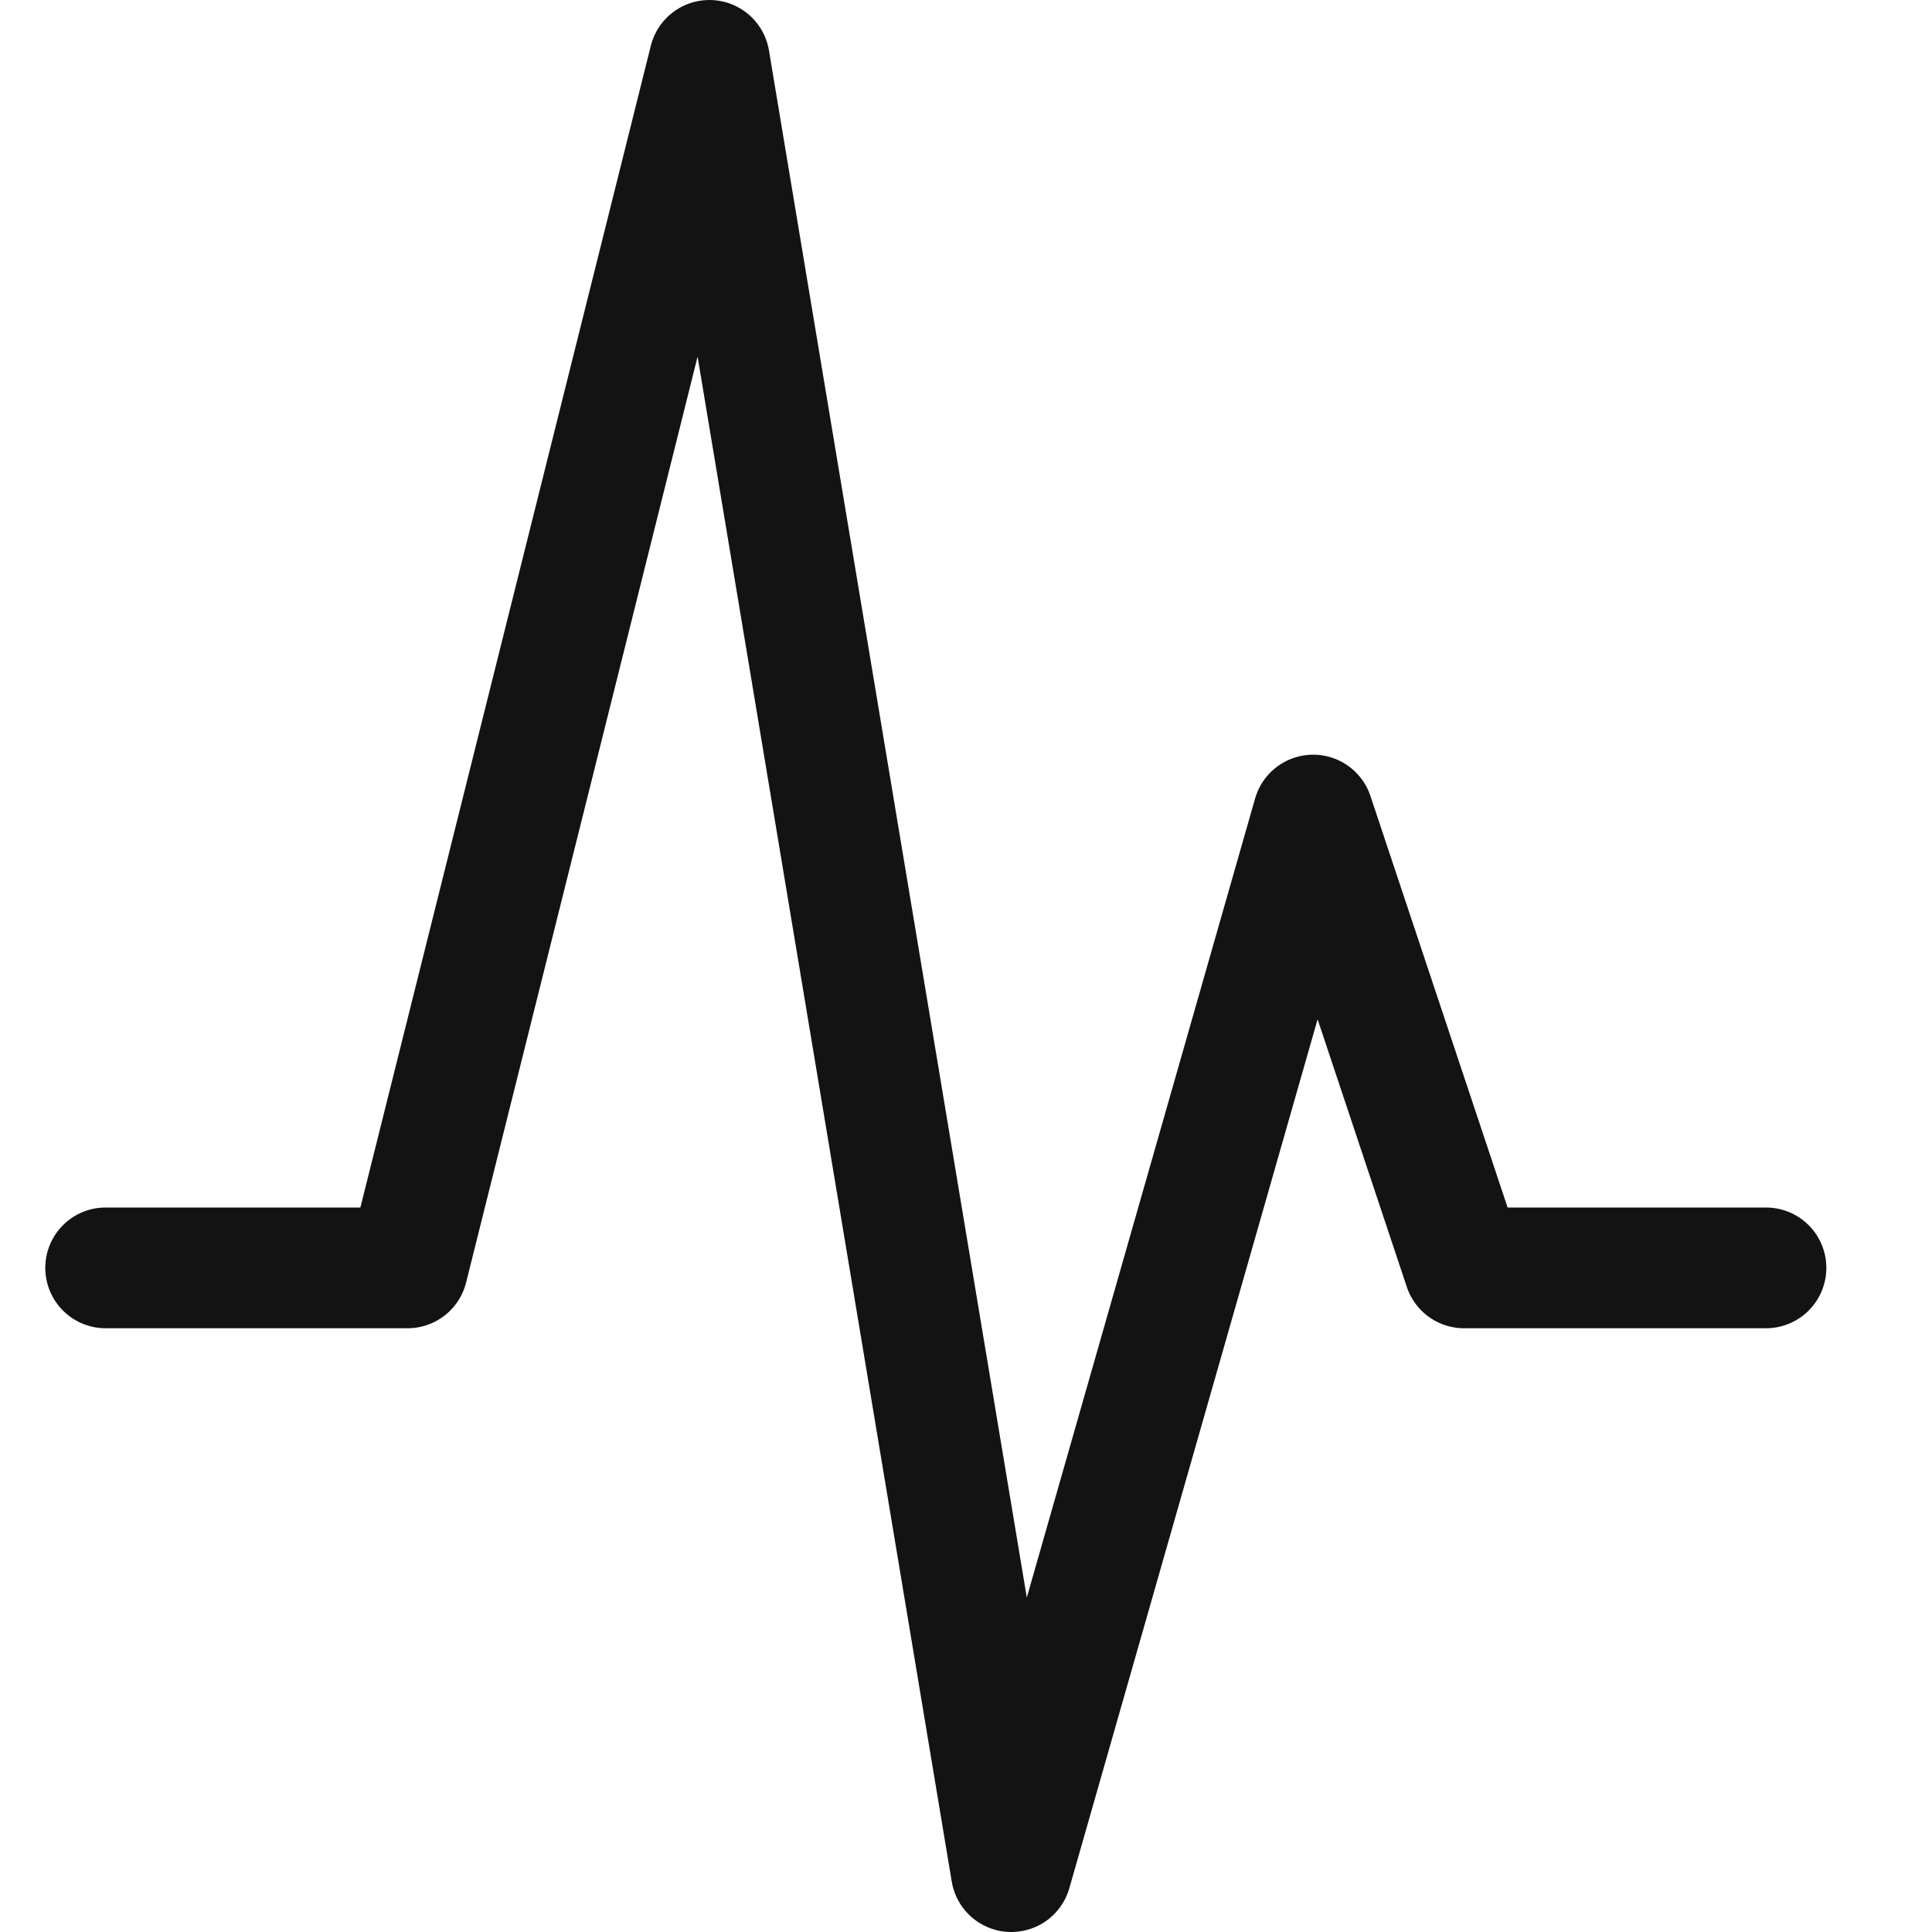
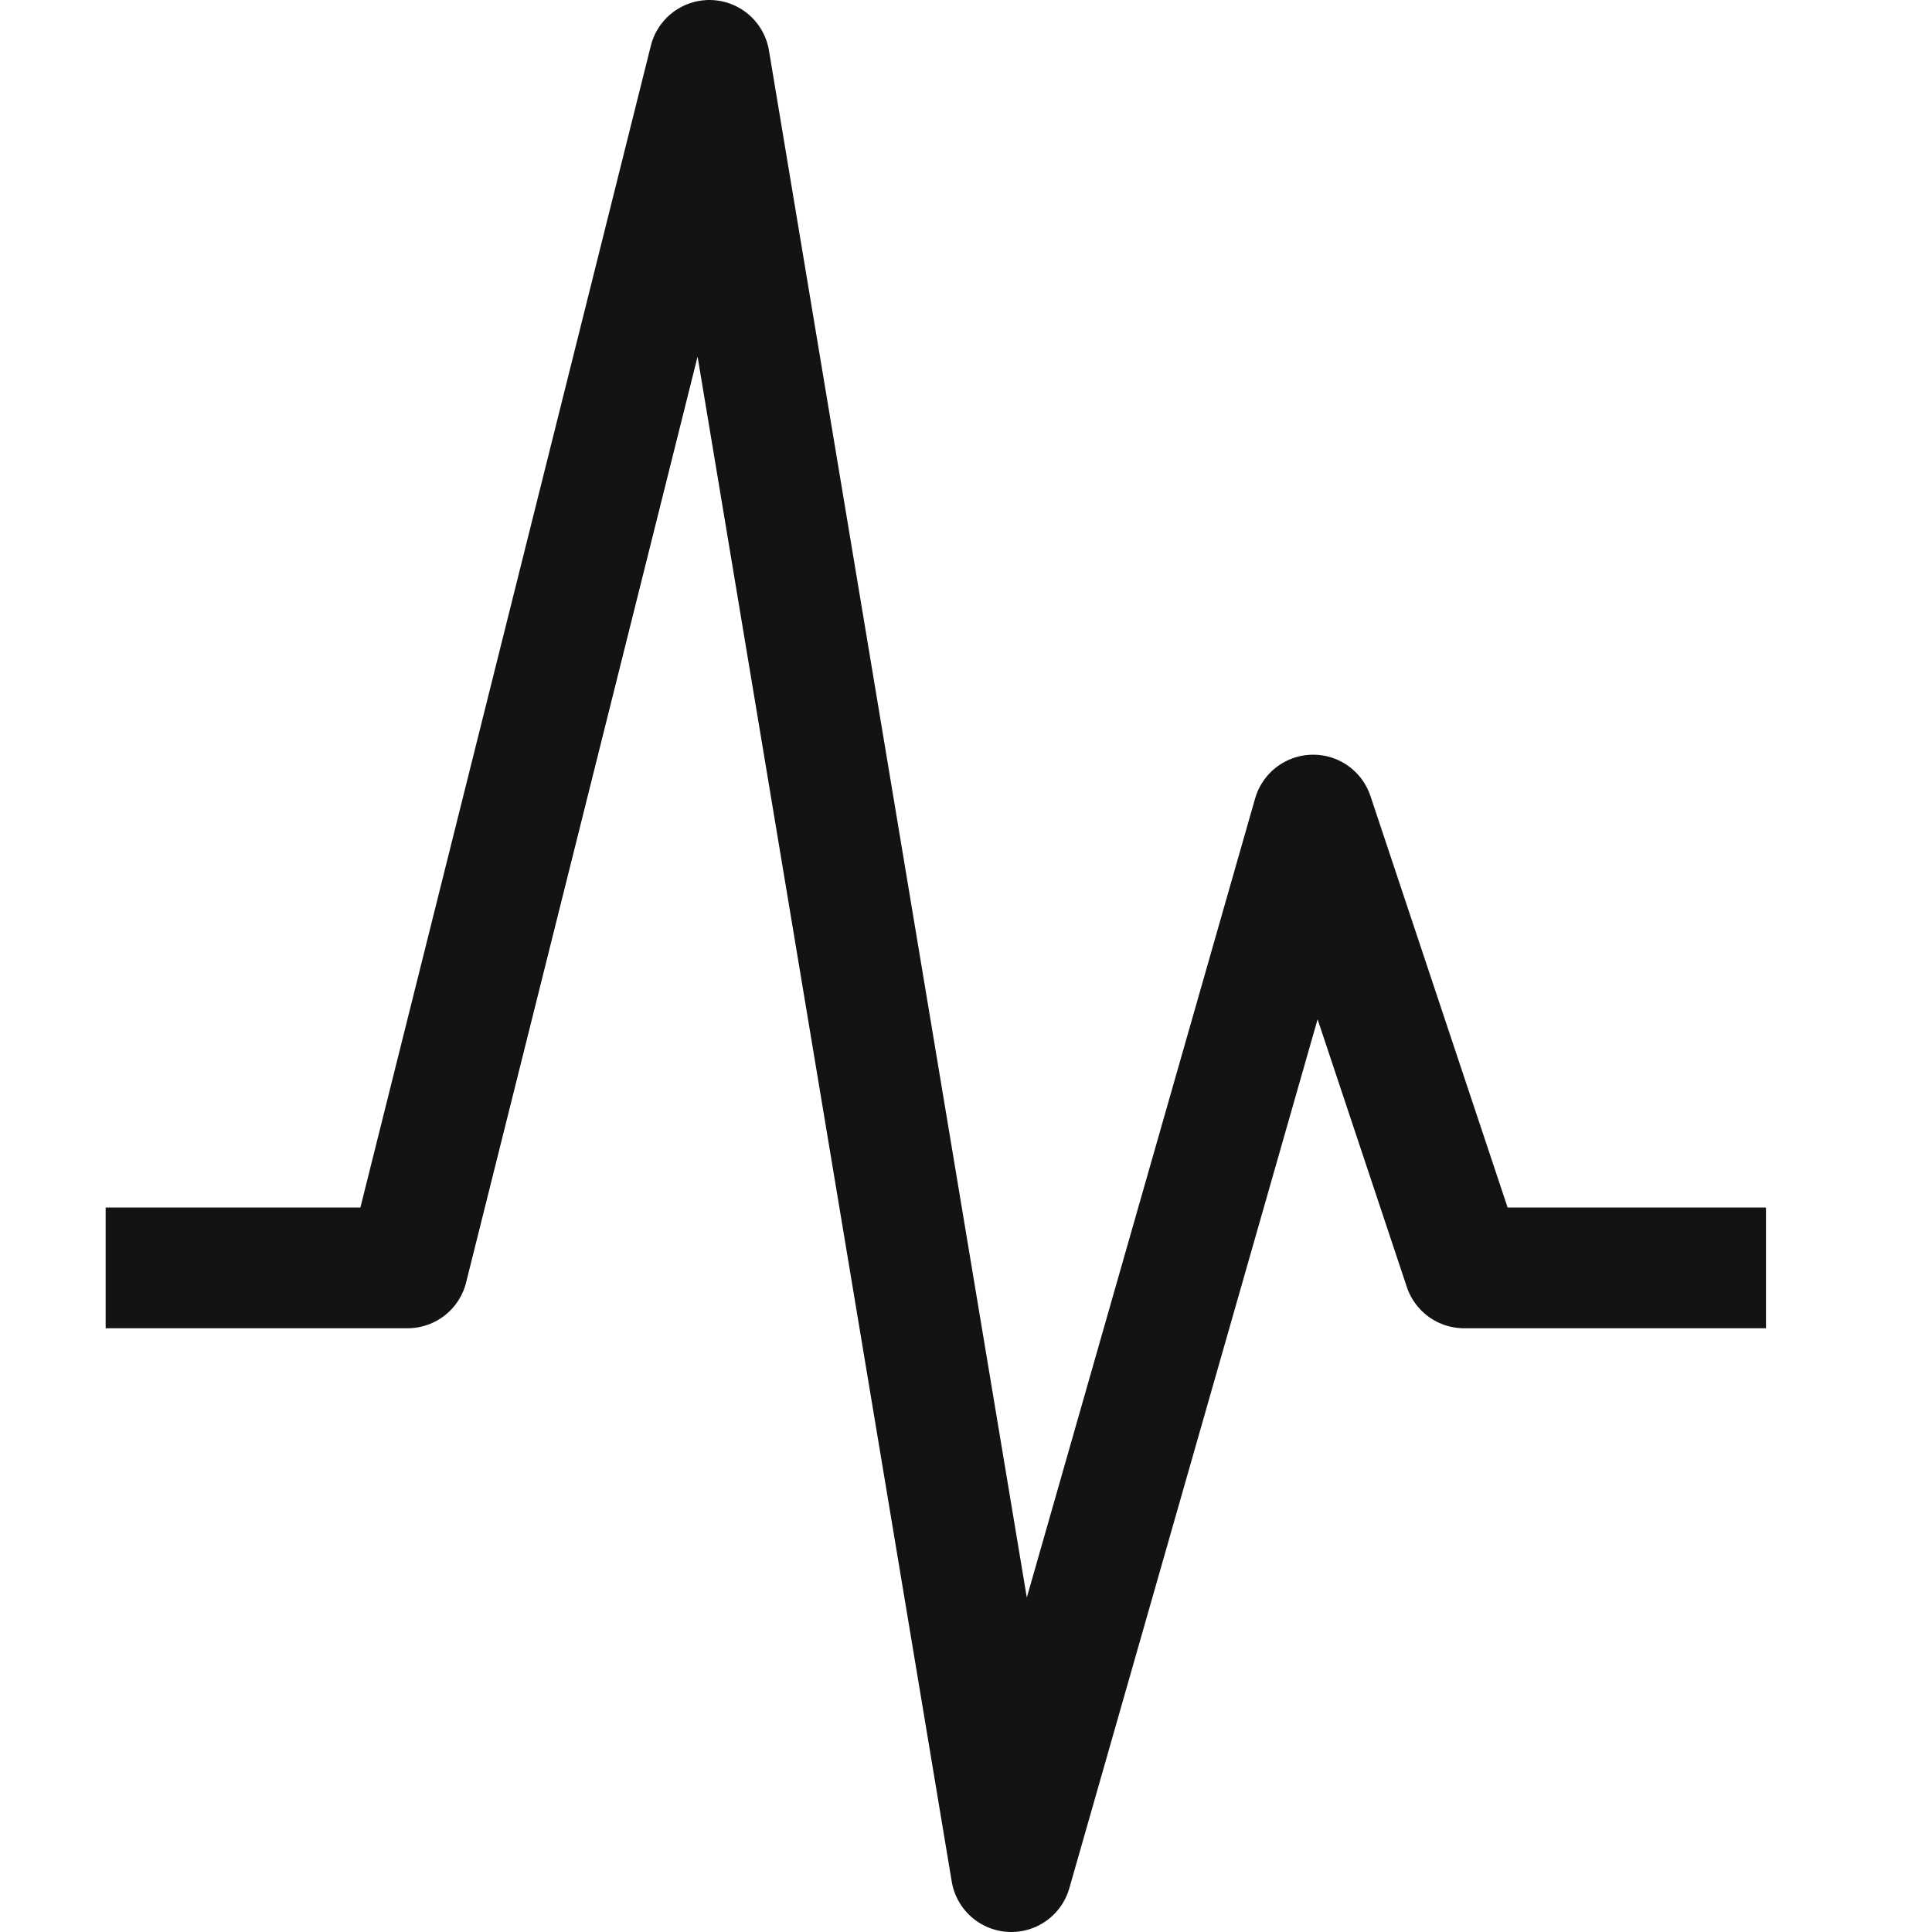
<svg xmlns="http://www.w3.org/2000/svg" width="16" height="16" viewBox="0 0 16 16" fill="none">
-   <path d="M0.875 10.5H3.375L5.875 0.5L8.375 15.5L10.875 6.75L12.125 10.5H14.625" stroke="#131313" stroke-linecap="round" stroke-linejoin="round" />
+   <path d="M0.875 10.5H3.375L5.875 0.5L8.375 15.5L10.875 6.75L12.125 10.5H14.625" stroke="#131313" strokeLinecap="round" stroke-linejoin="round" />
</svg>
